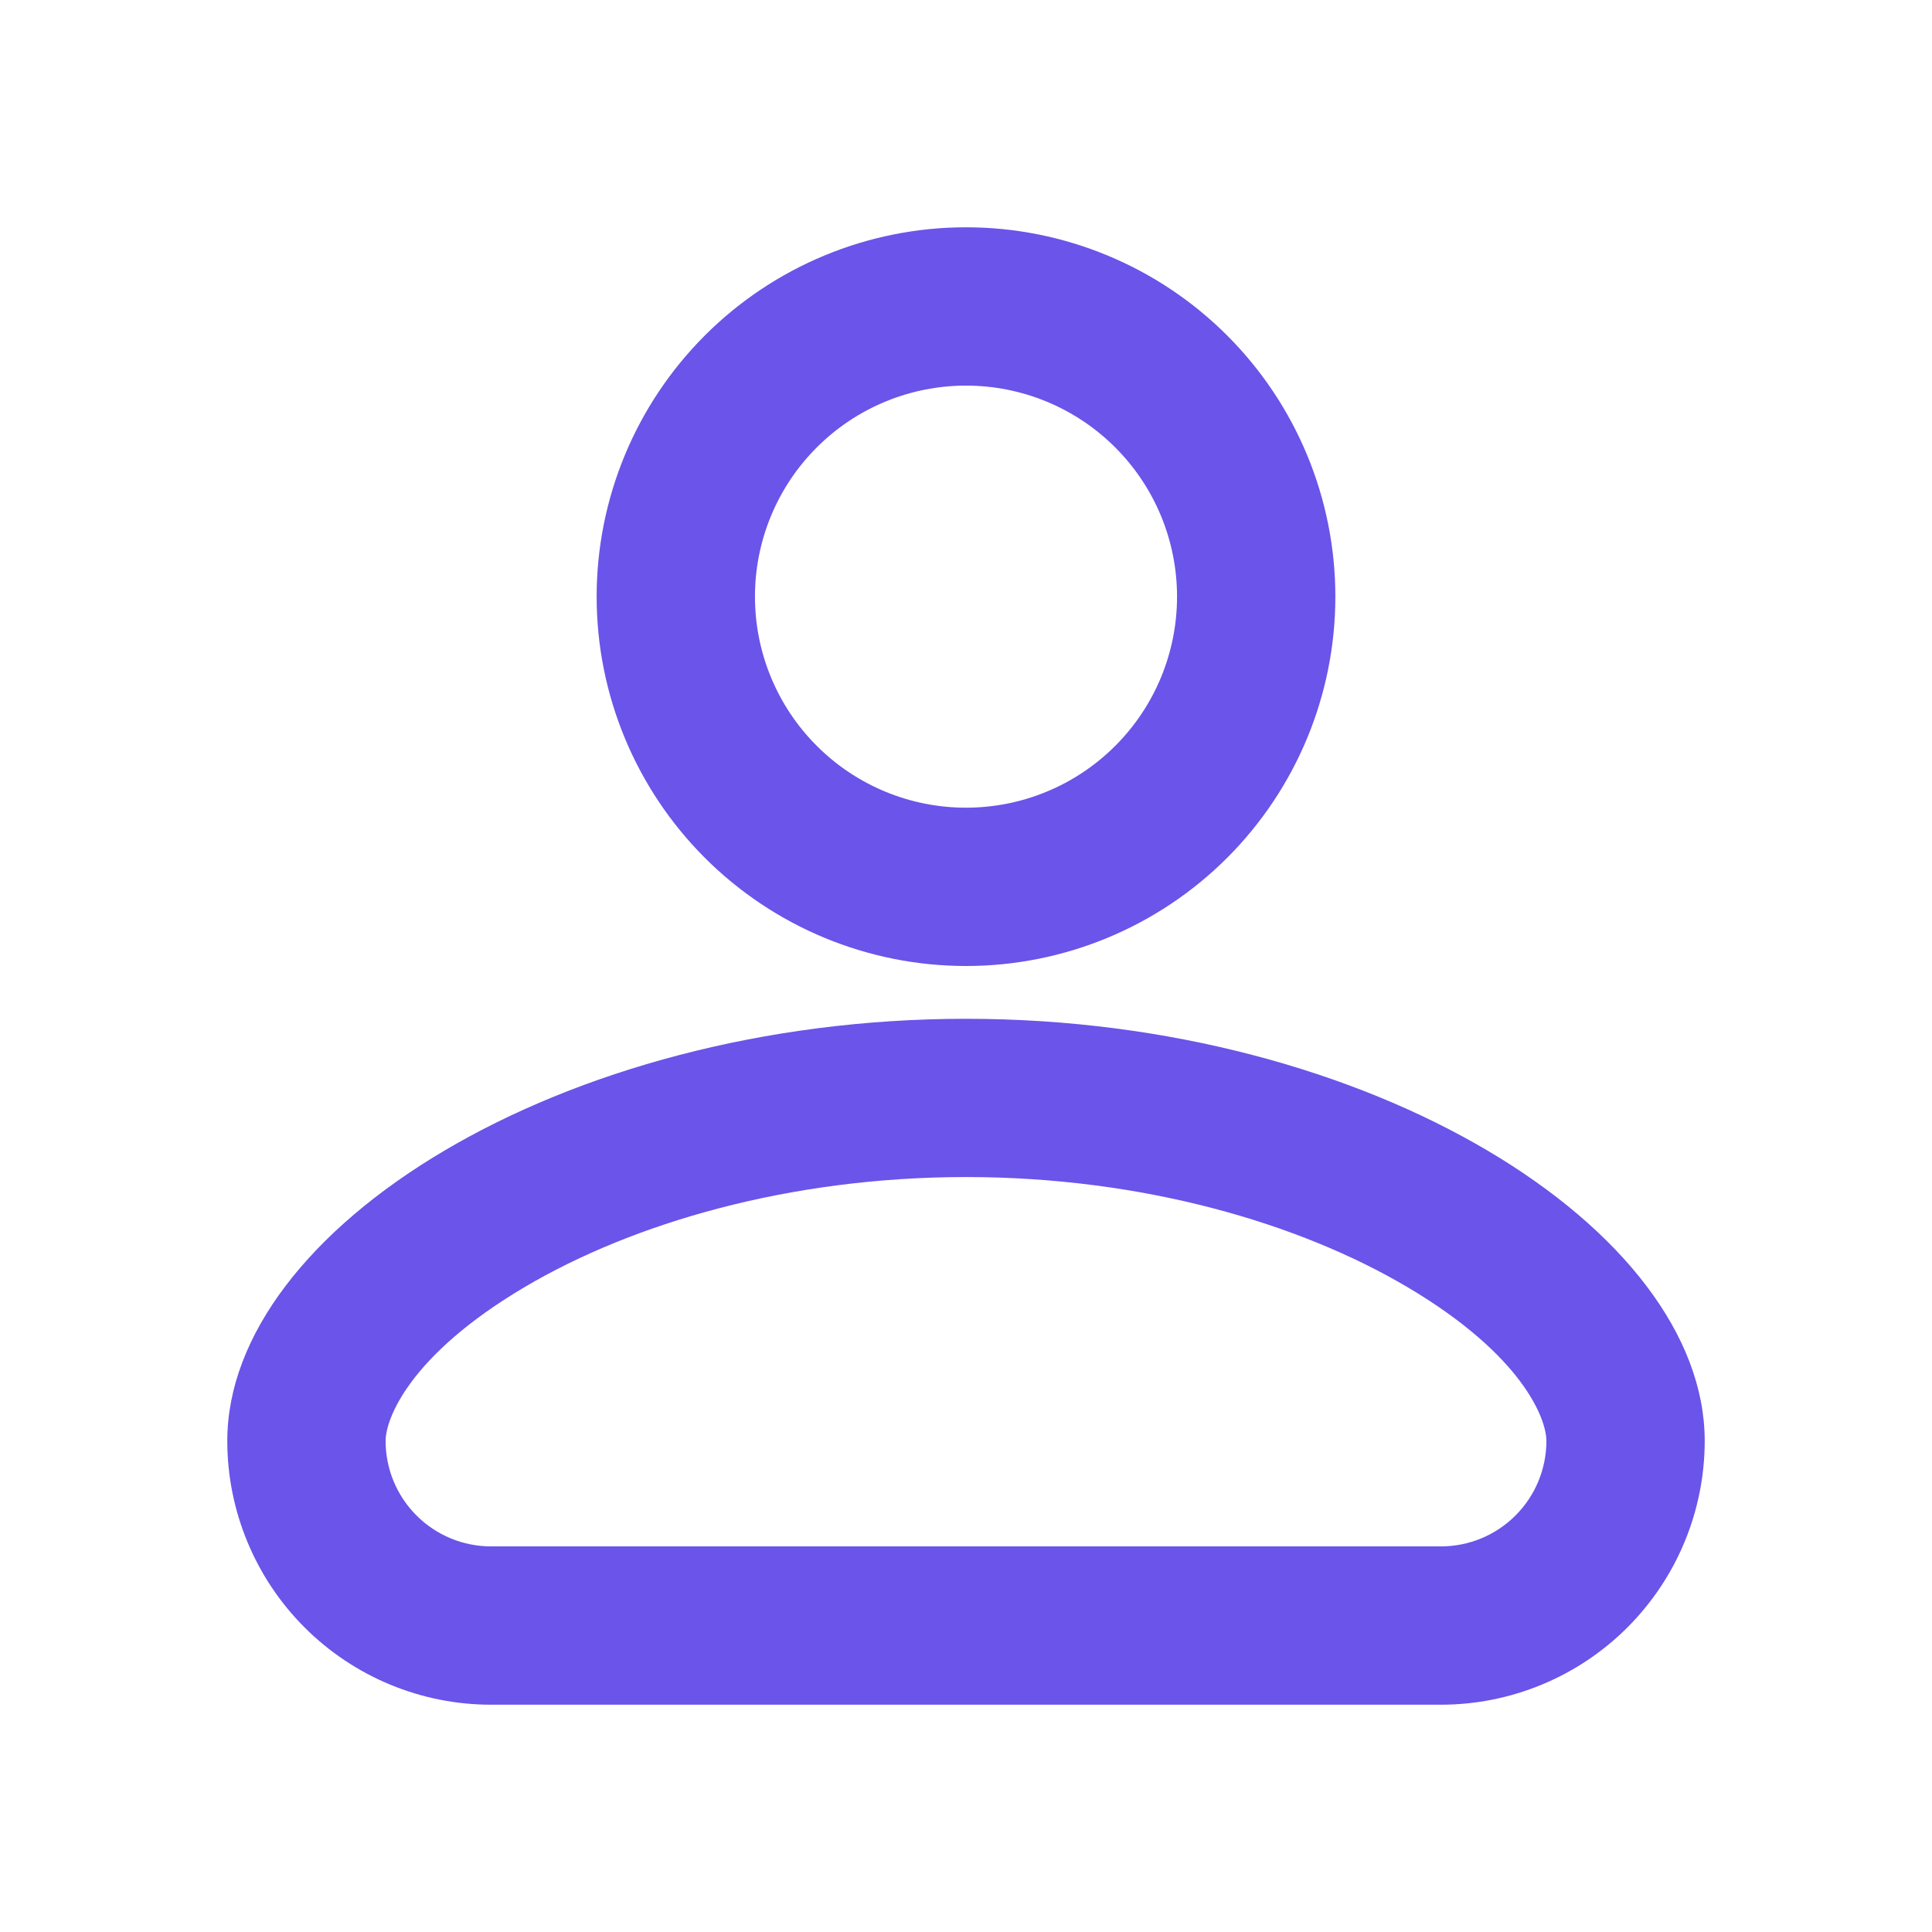
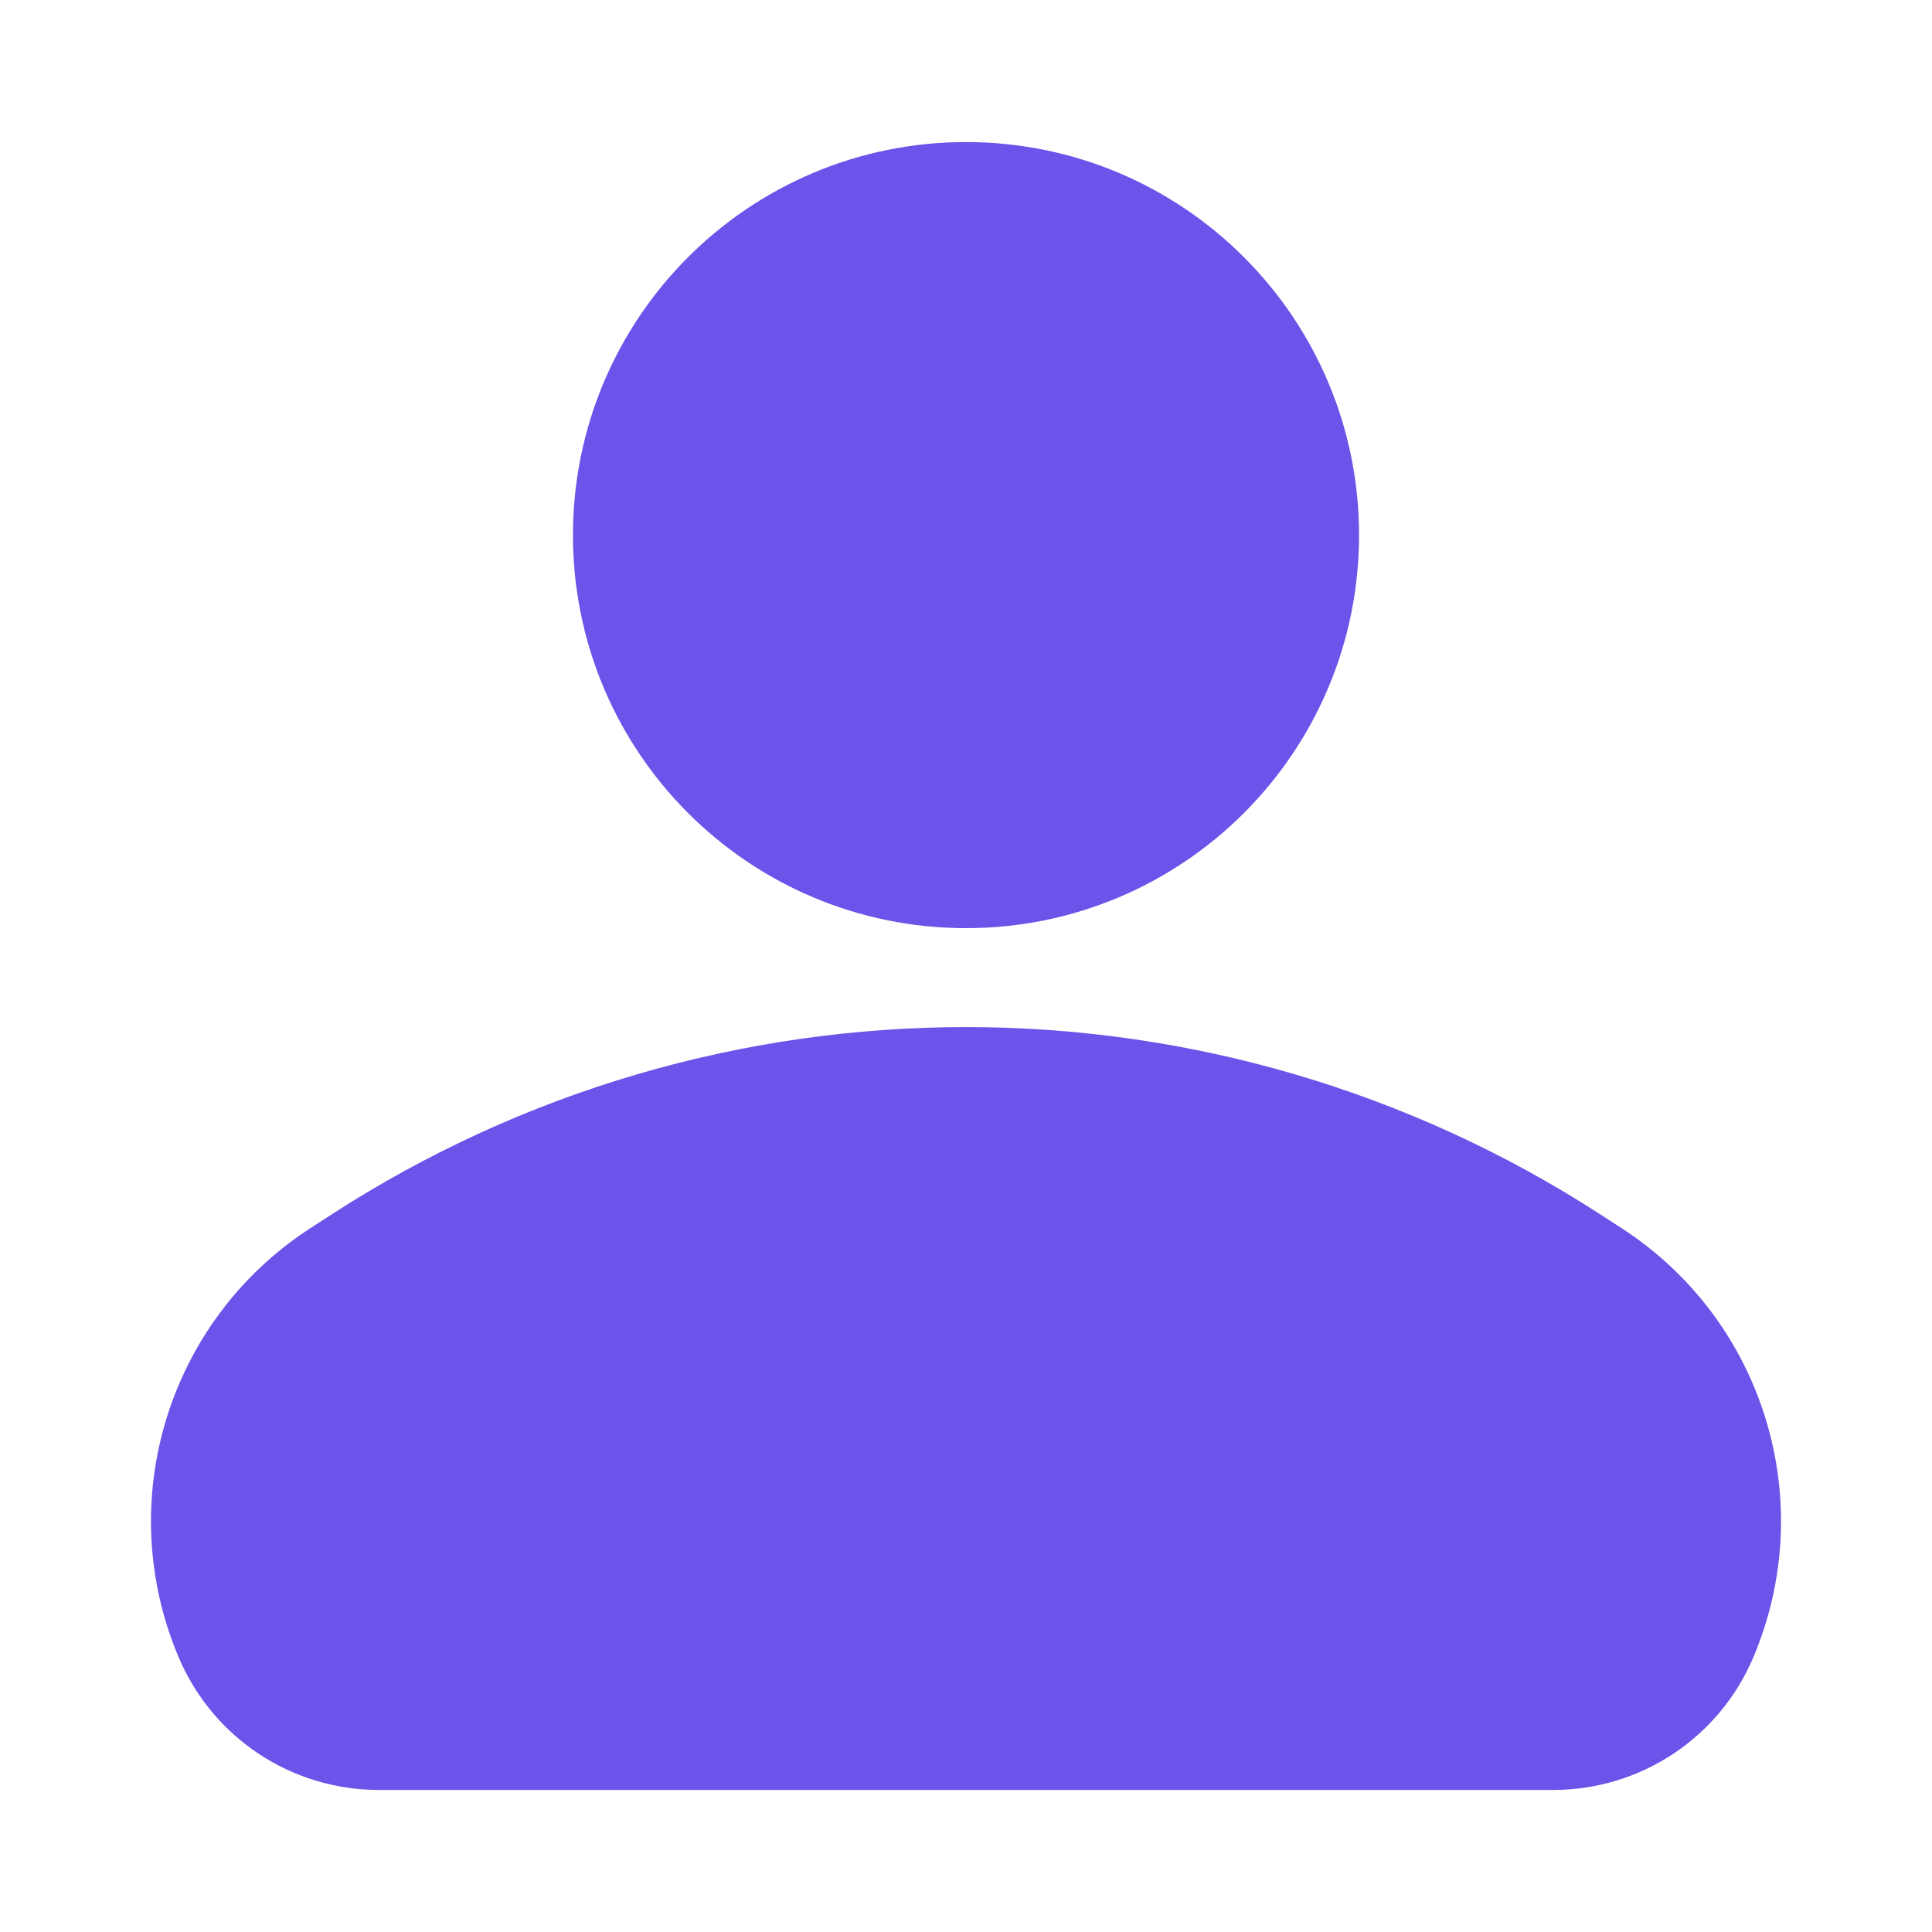
- <svg xmlns="http://www.w3.org/2000/svg" width="34" height="34" viewBox="0 0 34 34">
-   <path fill-rule="evenodd" fill="#6A54E9" clip-rule="evenodd" d="M20.714 10.5C20.714 11.485 20.323 12.43 19.626 13.126C18.93 13.823 17.985 14.214 17 14.214C16.015 14.214 15.07 13.823 14.374 13.126C13.677 12.43 13.286 11.485 13.286 10.5C13.286 9.515 13.677 8.57 14.374 7.874C15.07 7.177 16.015 6.786 17 6.786C17.985 6.786 18.93 7.177 19.626 7.874C20.323 8.57 20.714 9.515 20.714 10.5ZM23.5 10.5C23.5 12.224 22.815 13.877 21.596 15.096C20.377 16.315 18.724 17 17 17C15.276 17 13.623 16.315 12.404 15.096C11.185 13.877 10.5 12.224 10.5 10.5C10.5 8.776 11.185 7.123 12.404 5.904C13.623 4.685 15.276 4 17 4C18.724 4 20.377 4.685 21.596 5.904C22.815 7.123 23.5 8.776 23.5 10.5ZM6.786 25.357C6.786 24.978 7.194 23.855 9.237 22.648C11.128 21.531 13.88 20.714 17 20.714C20.12 20.714 22.872 21.531 24.763 22.648C26.806 23.855 27.214 24.978 27.214 25.357C27.214 25.85 27.019 26.322 26.67 26.67C26.322 27.019 25.85 27.214 25.357 27.214H8.643C8.15 27.214 7.678 27.019 7.33 26.67C6.981 26.322 6.786 25.85 6.786 25.357ZM17 17.929C9.85 17.929 4 21.643 4 25.357C4 26.588 4.489 27.769 5.36 28.64C6.231 29.511 7.411 30 8.643 30H25.357C26.588 30 27.769 29.511 28.64 28.64C29.511 27.769 30 26.588 30 25.357C30 21.643 24.15 17.929 17 17.929Z" />
+ <svg xmlns="http://www.w3.org/2000/svg" width="34" height="34" viewBox="0 0 34 34" fill="none">
+   <circle cx="17" cy="9.417" r="5.417" fill="#6A54E9" stroke="#6A54E9" stroke-width="3" />
+   <path d="M4.529 28.589C3.645 26.514 4.381 24.104 6.273 22.876L6.631 22.644C12.938 18.552 21.062 18.552 27.369 22.644L27.727 22.876C29.619 24.104 30.355 26.514 29.471 28.589C29.106 29.445 28.266 30 27.336 30H6.664C5.734 30 4.894 29.445 4.529 28.589Z" fill="#6A54E9" stroke="#6A54E9" stroke-width="3" />
</svg>
